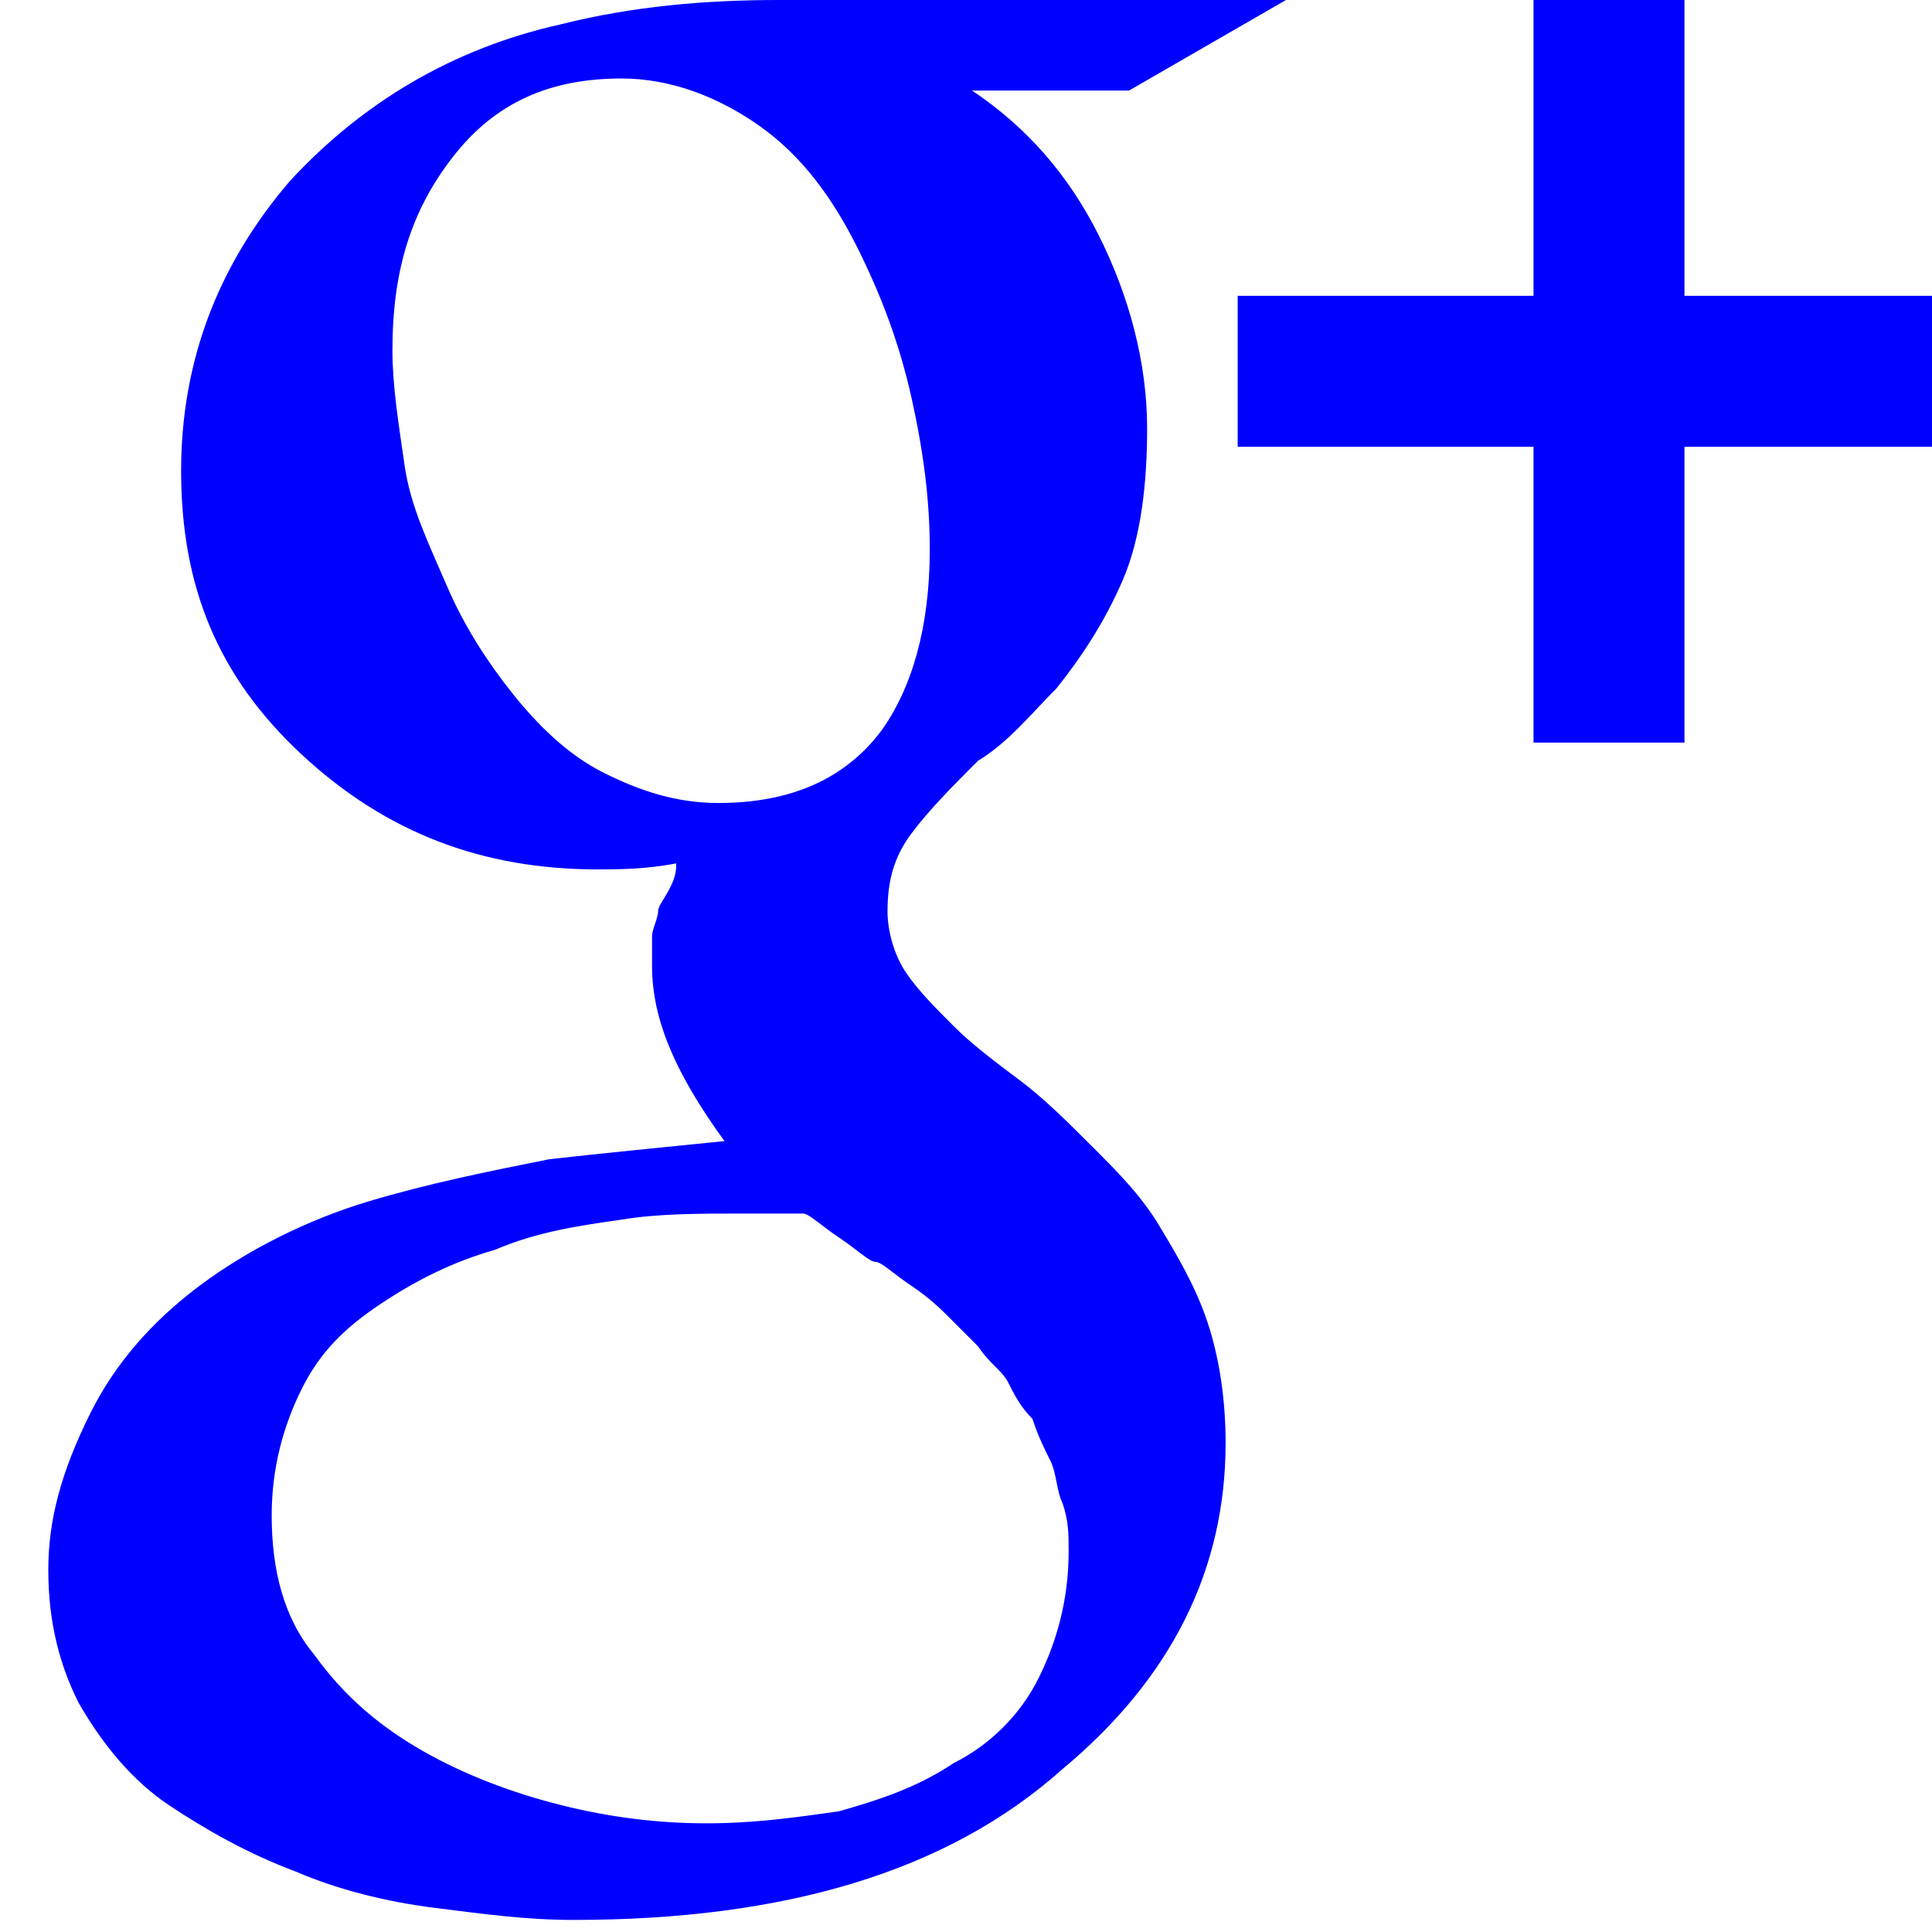
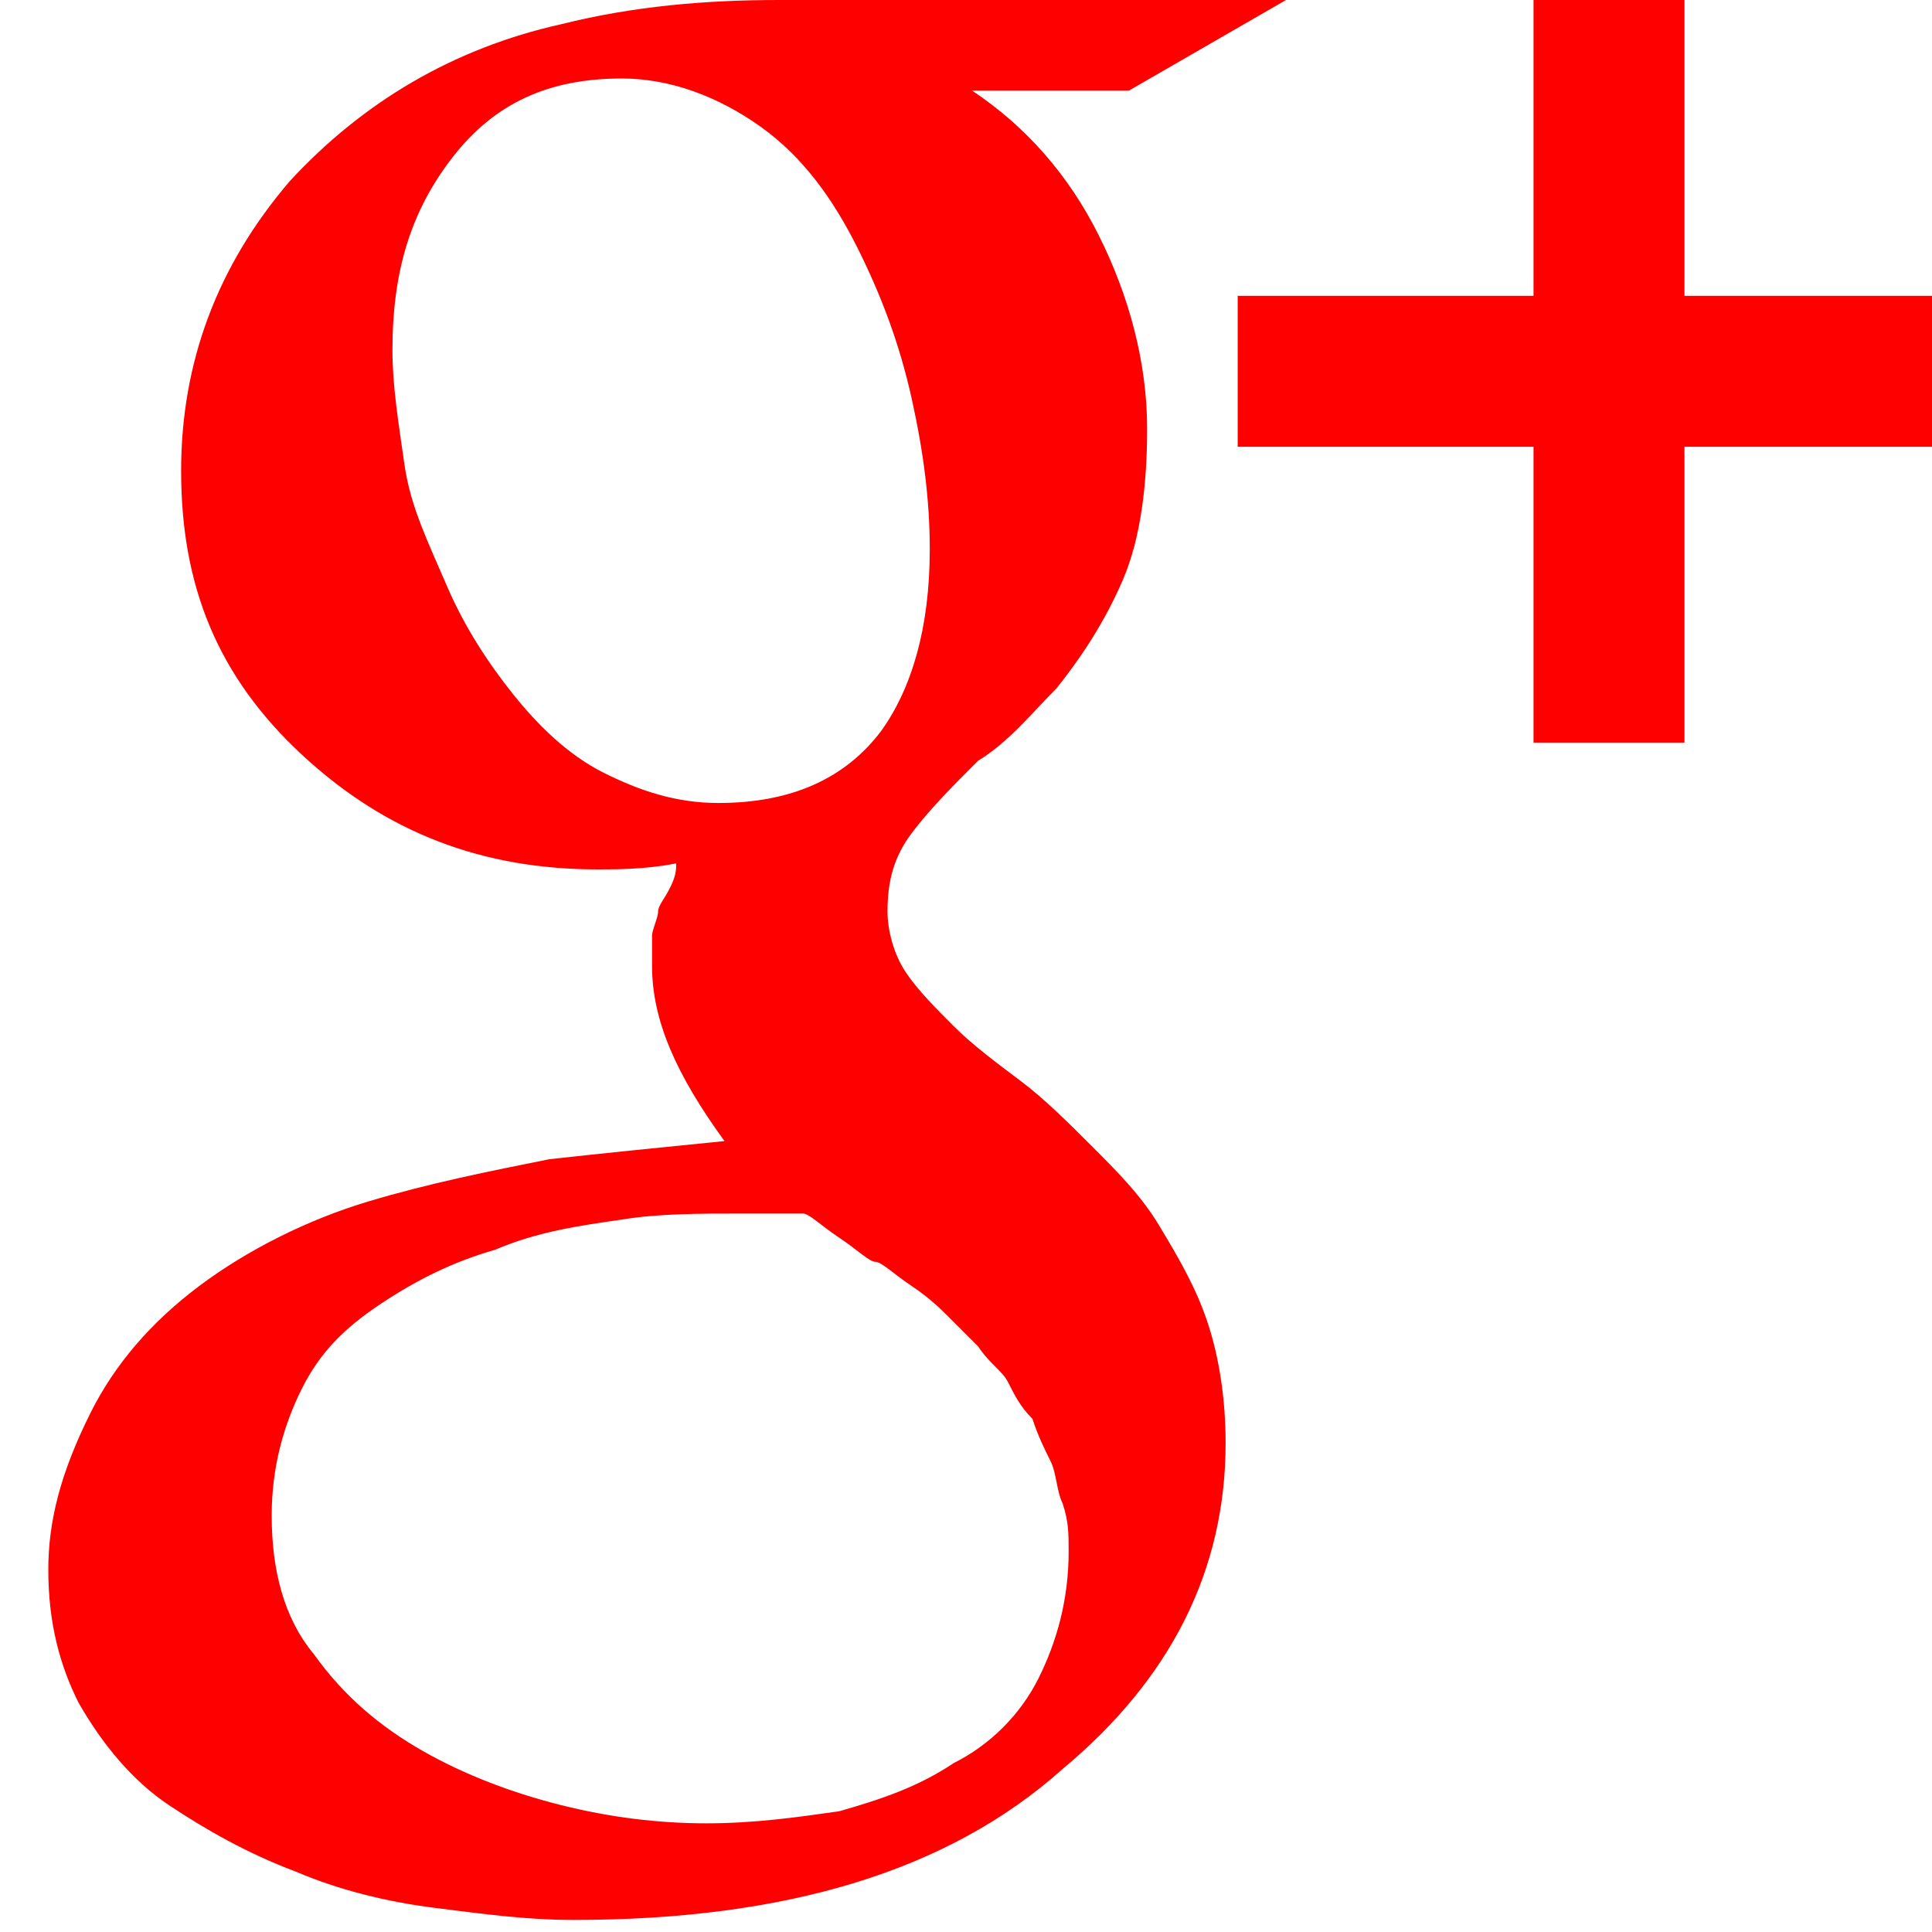
<svg xmlns="http://www.w3.org/2000/svg" version="1.1" id="Layer_1" x="0px" y="0px" viewBox="0 0 32 32" style="enable-background:new 0 0 32 32;" xml:space="preserve">
-   <path fill="blue" d="M17.7,25.7c0-0.3,0-0.5-0.1-0.8c-0.1-0.2-0.1-0.5-0.2-0.7c-0.1-0.2-0.2-0.4-0.3-0.7c-0.2-0.2-0.3-0.4-0.4-0.6  c-0.1-0.2-0.3-0.3-0.5-0.6c-0.2-0.2-0.4-0.4-0.5-0.5c-0.1-0.1-0.3-0.3-0.6-0.5c-0.3-0.2-0.5-0.4-0.6-0.4s-0.3-0.2-0.6-0.4  c-0.3-0.2-0.5-0.4-0.6-0.4c-0.2,0-0.5,0-1,0c-0.7,0-1.4,0-2,0.1c-0.7,0.1-1.4,0.2-2.1,0.5c-0.7,0.2-1.3,0.5-1.9,0.9s-1,0.8-1.3,1.4  c-0.3,0.6-0.5,1.3-0.5,2.1c0,0.9,0.2,1.7,0.7,2.3c0.5,0.7,1.1,1.2,1.8,1.6s1.5,0.7,2.3,0.9s1.6,0.3,2.4,0.3c0.8,0,1.5-0.1,2.2-0.2  c0.7-0.2,1.3-0.4,1.9-0.8c0.6-0.3,1.1-0.8,1.4-1.4C17.5,27.2,17.7,26.5,17.7,25.7z M15.4,9.1c0-0.8-0.1-1.6-0.3-2.5  c-0.2-0.9-0.5-1.7-0.9-2.5c-0.4-0.8-0.9-1.5-1.6-2c-0.7-0.5-1.5-0.8-2.3-0.8c-1.2,0-2.1,0.4-2.8,1.3c-0.7,0.9-1,1.9-1,3.2  c0,0.6,0.1,1.2,0.2,1.9c0.1,0.7,0.4,1.3,0.7,2c0.3,0.7,0.7,1.3,1.1,1.8c0.4,0.5,0.9,1,1.5,1.3c0.6,0.3,1.2,0.5,1.9,0.5  c1.2,0,2.1-0.4,2.7-1.2C15.1,11.4,15.4,10.4,15.4,9.1z M12.9,0h8.4l-2.6,1.5h-2.6c0.9,0.6,1.6,1.4,2.1,2.4s0.8,2.1,0.8,3.2  c0,0.9-0.1,1.8-0.4,2.5c-0.3,0.7-0.7,1.3-1.1,1.8c-0.4,0.4-0.8,0.9-1.3,1.2c-0.4,0.4-0.8,0.8-1.1,1.2c-0.3,0.4-0.4,0.8-0.4,1.3  c0,0.3,0.1,0.7,0.3,1c0.2,0.3,0.5,0.6,0.8,0.9c0.3,0.3,0.7,0.6,1.1,0.9c0.4,0.3,0.8,0.7,1.2,1.1c0.4,0.4,0.8,0.8,1.1,1.3  c0.3,0.5,0.6,1,0.8,1.6c0.2,0.6,0.3,1.3,0.3,2c0,2.1-0.9,3.9-2.7,5.4c-1.9,1.7-4.6,2.5-8.1,2.5c-0.8,0-1.5-0.1-2.3-0.2  c-0.8-0.1-1.6-0.3-2.3-0.6c-0.8-0.3-1.5-0.7-2.1-1.1c-0.6-0.4-1.1-1-1.5-1.7C1,27.6,0.8,26.9,0.8,26c0-0.8,0.2-1.6,0.7-2.6  c0.4-0.8,1-1.5,1.8-2.1c0.8-0.6,1.8-1.1,2.8-1.4c1-0.3,2-0.5,3-0.7c0.9-0.1,1.9-0.2,2.9-0.3c-0.8-1.1-1.2-2-1.2-2.9  c0-0.2,0-0.3,0-0.5c0-0.1,0.1-0.3,0.1-0.4c0-0.1,0.1-0.2,0.2-0.4c0.1-0.2,0.1-0.3,0.1-0.4c-0.5,0.1-1,0.1-1.3,0.1  c-1.9,0-3.5-0.6-4.9-1.9c-1.4-1.3-2-2.8-2-4.7c0-1.8,0.6-3.4,1.8-4.8C6,1.7,7.5,0.8,9.3,0.4C10.5,0.1,11.7,0,12.9,0z M32.8,4.9v2.5  h-4.9v4.9h-2.5V7.4h-4.9V4.9h4.9V0h2.5v4.9H32.8z" />
+   <path fill="red" d="M17.7,25.7c0-0.3,0-0.5-0.1-0.8c-0.1-0.2-0.1-0.5-0.2-0.7c-0.1-0.2-0.2-0.4-0.3-0.7c-0.2-0.2-0.3-0.4-0.4-0.6  c-0.1-0.2-0.3-0.3-0.5-0.6c-0.2-0.2-0.4-0.4-0.5-0.5c-0.1-0.1-0.3-0.3-0.6-0.5c-0.3-0.2-0.5-0.4-0.6-0.4s-0.3-0.2-0.6-0.4  c-0.3-0.2-0.5-0.4-0.6-0.4c-0.2,0-0.5,0-1,0c-0.7,0-1.4,0-2,0.1c-0.7,0.1-1.4,0.2-2.1,0.5c-0.7,0.2-1.3,0.5-1.9,0.9s-1,0.8-1.3,1.4  c-0.3,0.6-0.5,1.3-0.5,2.1c0,0.9,0.2,1.7,0.7,2.3c0.5,0.7,1.1,1.2,1.8,1.6s1.5,0.7,2.3,0.9s1.6,0.3,2.4,0.3c0.8,0,1.5-0.1,2.2-0.2  c0.7-0.2,1.3-0.4,1.9-0.8c0.6-0.3,1.1-0.8,1.4-1.4C17.5,27.2,17.7,26.5,17.7,25.7z M15.4,9.1c0-0.8-0.1-1.6-0.3-2.5  c-0.2-0.9-0.5-1.7-0.9-2.5c-0.4-0.8-0.9-1.5-1.6-2c-0.7-0.5-1.5-0.8-2.3-0.8c-1.2,0-2.1,0.4-2.8,1.3c-0.7,0.9-1,1.9-1,3.2  c0,0.6,0.1,1.2,0.2,1.9c0.1,0.7,0.4,1.3,0.7,2c0.3,0.7,0.7,1.3,1.1,1.8c0.4,0.5,0.9,1,1.5,1.3c0.6,0.3,1.2,0.5,1.9,0.5  c1.2,0,2.1-0.4,2.7-1.2C15.1,11.4,15.4,10.4,15.4,9.1z M12.9,0h8.4l-2.6,1.5h-2.6c0.9,0.6,1.6,1.4,2.1,2.4s0.8,2.1,0.8,3.2  c0,0.9-0.1,1.8-0.4,2.5c-0.3,0.7-0.7,1.3-1.1,1.8c-0.4,0.4-0.8,0.9-1.3,1.2c-0.4,0.4-0.8,0.8-1.1,1.2c-0.3,0.4-0.4,0.8-0.4,1.3  c0,0.3,0.1,0.7,0.3,1c0.2,0.3,0.5,0.6,0.8,0.9c0.3,0.3,0.7,0.6,1.1,0.9c0.4,0.3,0.8,0.7,1.2,1.1c0.4,0.4,0.8,0.8,1.1,1.3  c0.3,0.5,0.6,1,0.8,1.6c0.2,0.6,0.3,1.3,0.3,2c0,2.1-0.9,3.9-2.7,5.4c-1.9,1.7-4.6,2.5-8.1,2.5c-0.8,0-1.5-0.1-2.3-0.2  c-0.8-0.1-1.6-0.3-2.3-0.6c-0.8-0.3-1.5-0.7-2.1-1.1c-0.6-0.4-1.1-1-1.5-1.7C1,27.6,0.8,26.9,0.8,26c0-0.8,0.2-1.6,0.7-2.6  c0.4-0.8,1-1.5,1.8-2.1c0.8-0.6,1.8-1.1,2.8-1.4c1-0.3,2-0.5,3-0.7c0.9-0.1,1.9-0.2,2.9-0.3c-0.8-1.1-1.2-2-1.2-2.9  c0-0.2,0-0.3,0-0.5c0-0.1,0.1-0.3,0.1-0.4c0-0.1,0.1-0.2,0.2-0.4c0.1-0.2,0.1-0.3,0.1-0.4c-0.5,0.1-1,0.1-1.3,0.1  c-1.9,0-3.5-0.6-4.9-1.9c-1.4-1.3-2-2.8-2-4.7c0-1.8,0.6-3.4,1.8-4.8C6,1.7,7.5,0.8,9.3,0.4C10.5,0.1,11.7,0,12.9,0z M32.8,4.9v2.5  h-4.9v4.9h-2.5V7.4h-4.9V4.9h4.9V0h2.5v4.9H32.8z" />
</svg>
